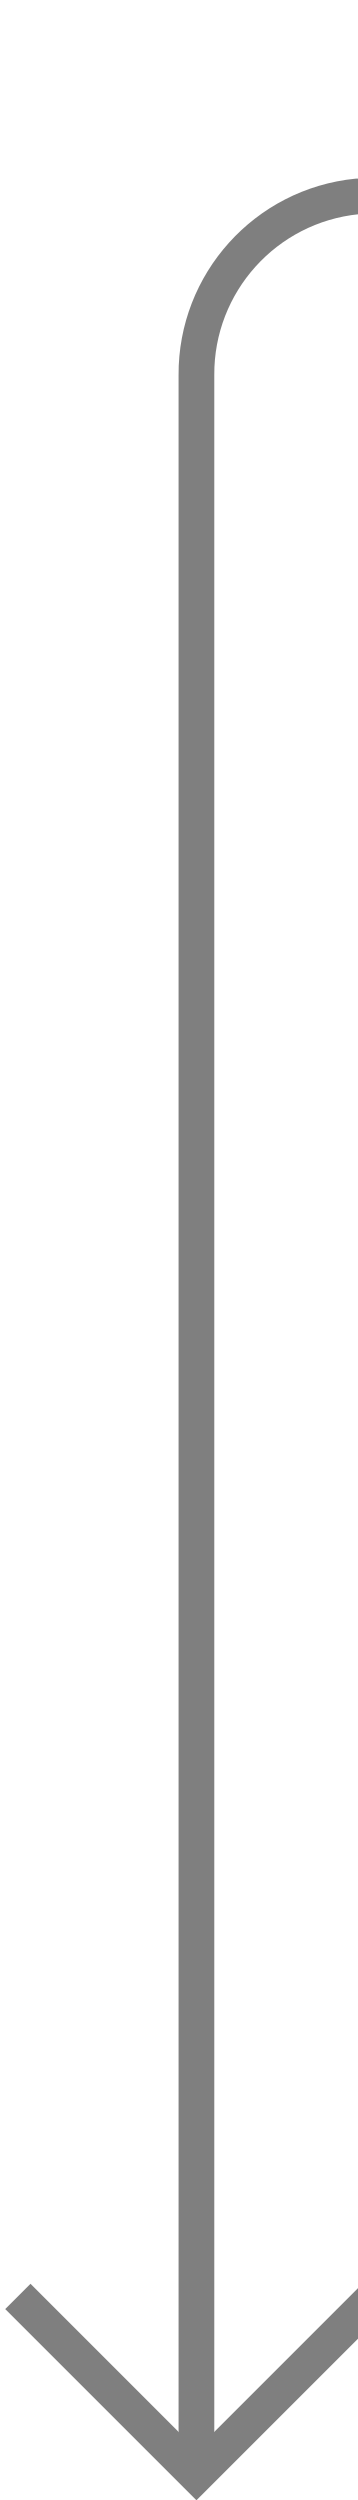
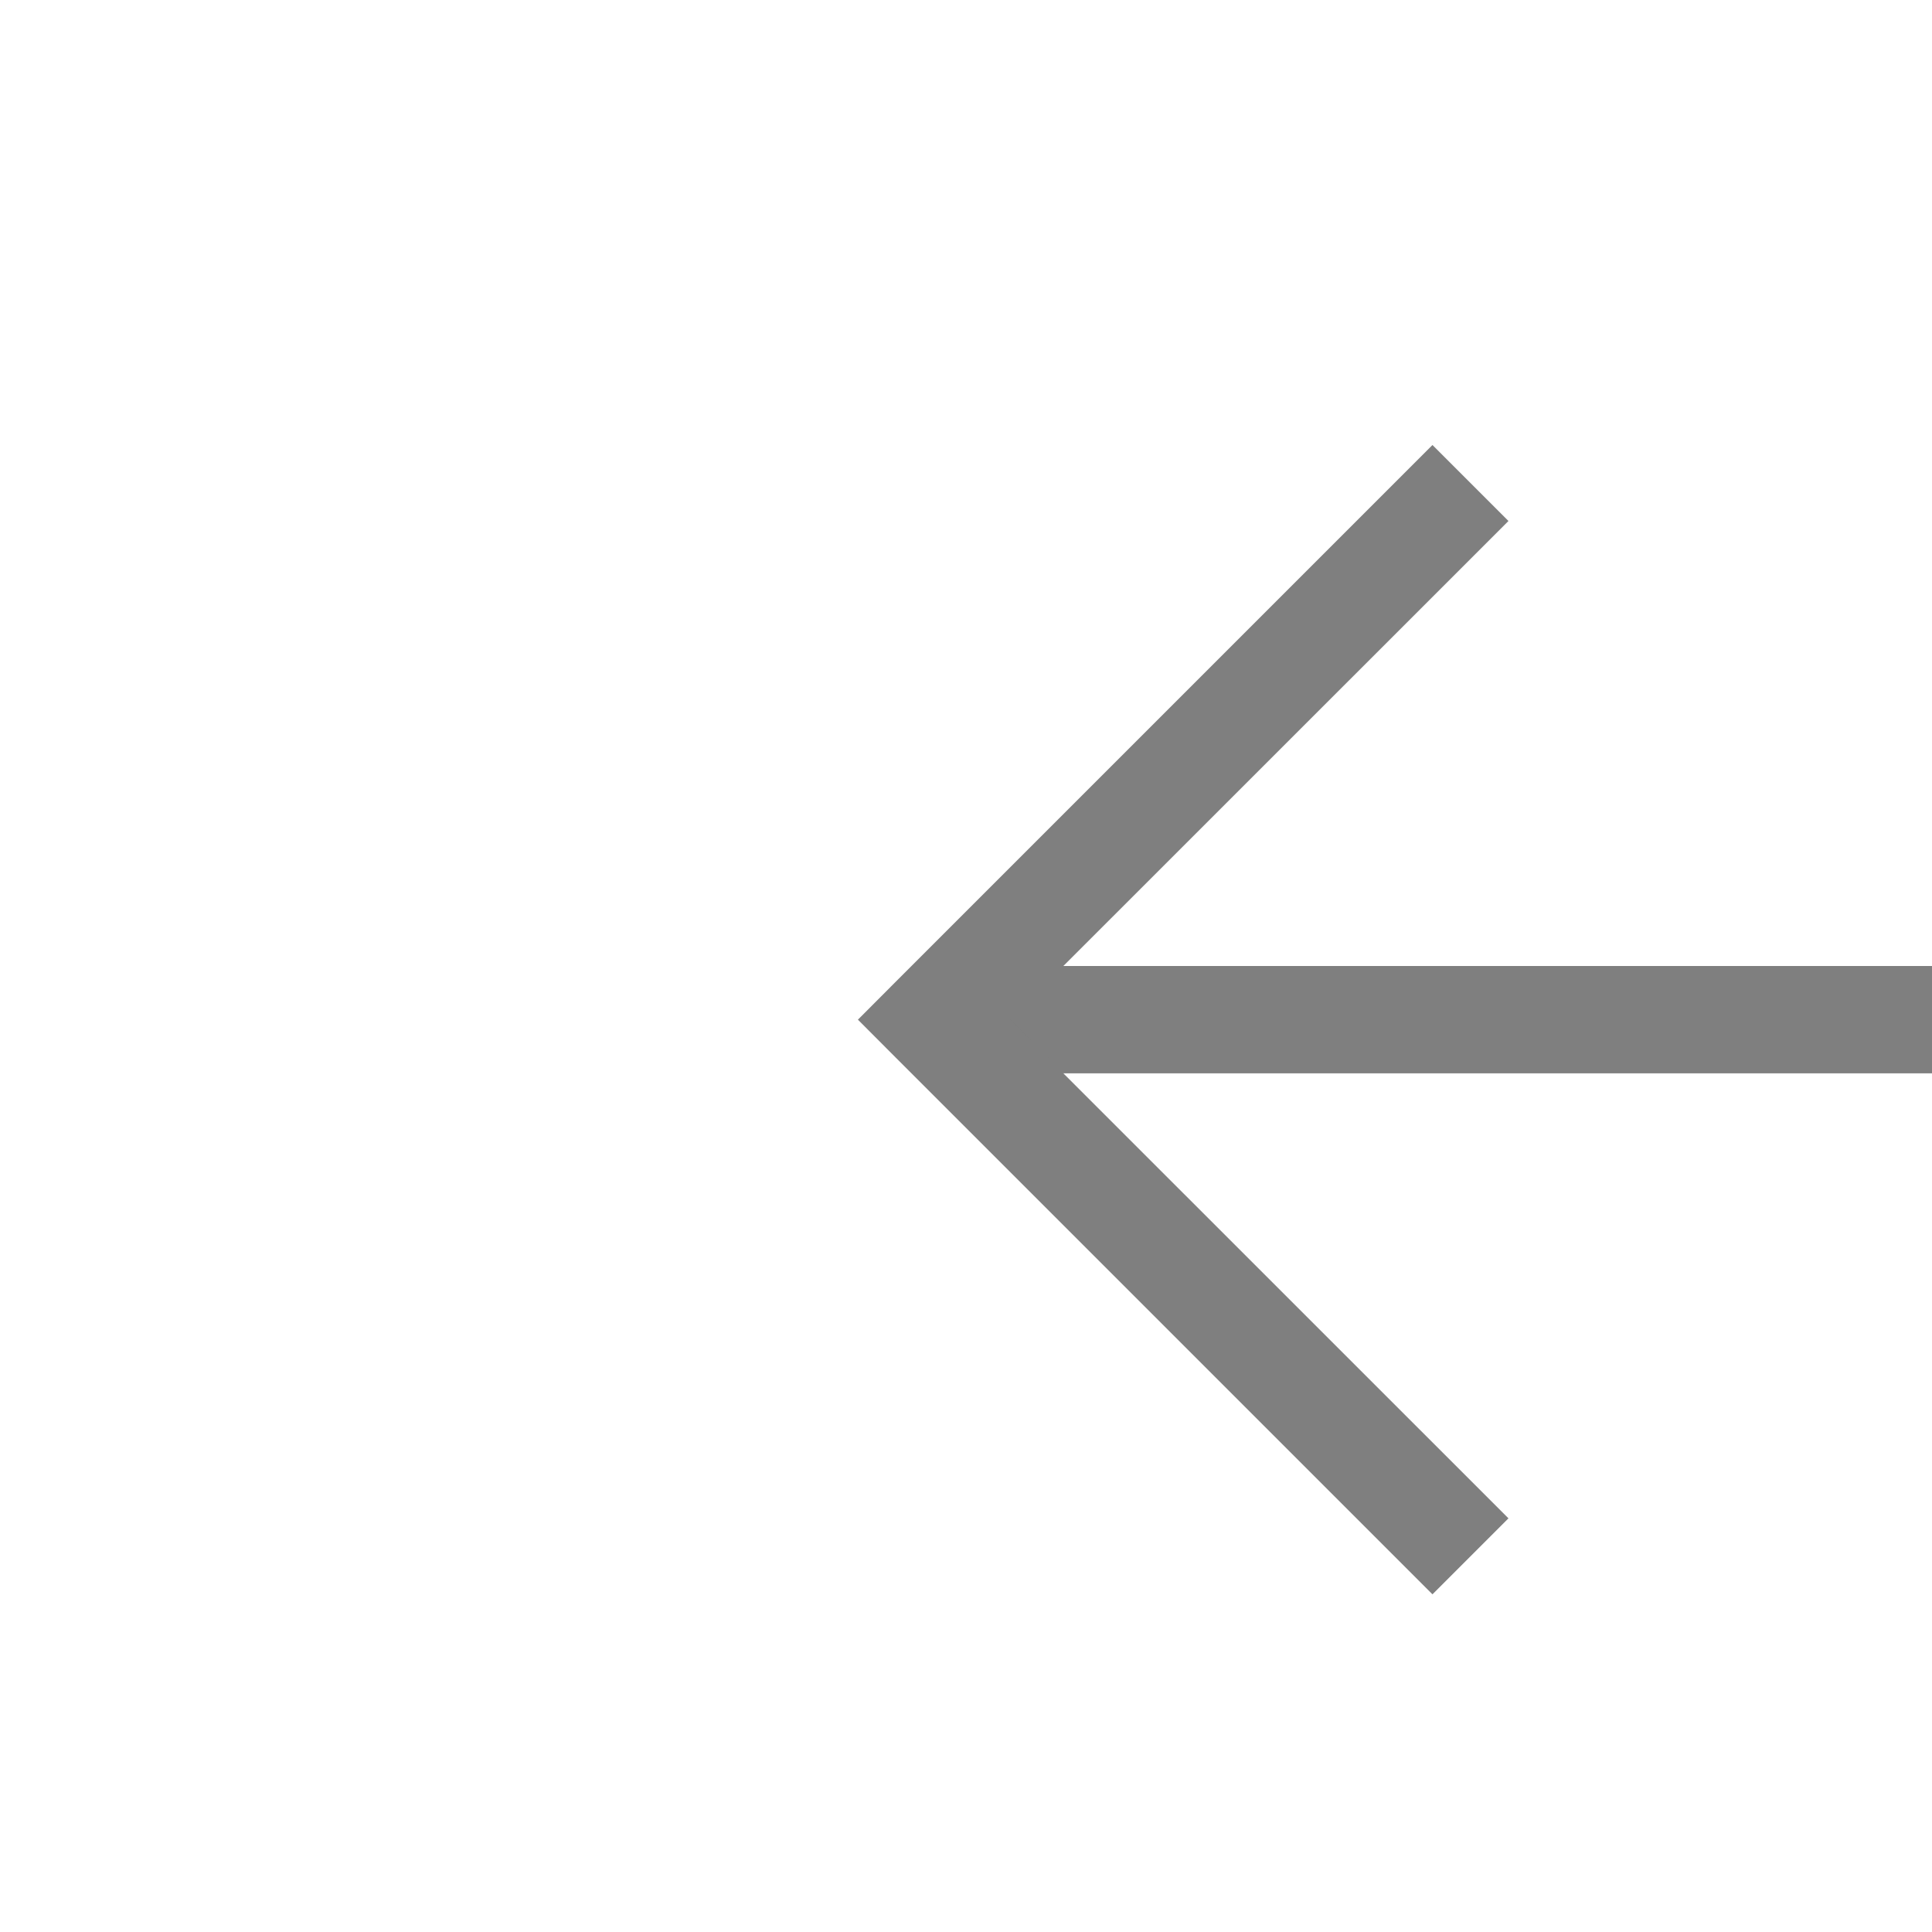
- <svg xmlns="http://www.w3.org/2000/svg" version="1.1" width="10px" height="70px" preserveAspectRatio="xMidYMin meet" viewBox="596 595  8 70">
-   <path d="M 665 600.5  L 605 600.5  A 5 5 0 0 0 600.5 605.5 L 600.5 664  " stroke-width="1" stroke="#7f7f7f" fill="none" />
-   <path d="M 605.146 658.946  L 600.5 663.593  L 595.854 658.946  L 595.146 659.654  L 600.146 664.654  L 600.5 665.007  L 600.854 664.654  L 605.854 659.654  L 605.146 658.946  Z " fill-rule="nonzero" fill="#7f7f7f" stroke="none" />
+ <svg xmlns="http://www.w3.org/2000/svg" version="1.1" width="18px" height="18px" preserveAspectRatio="xMinYMid meet" viewBox="211 448  18 16">
+   <path d="M 340 456.5  L 220 456.5  " stroke-width="1" stroke="#7f7f7f" fill="none" />
+   <path d="M 225.054 461.146  L 220.407 456.5  L 225.054 451.854  L 224.346 451.146  L 219.346 456.146  L 218.993 456.5  L 219.346 456.854  L 224.346 461.854  L 225.054 461.146  Z " fill-rule="nonzero" fill="#7f7f7f" stroke="none" />
</svg>
